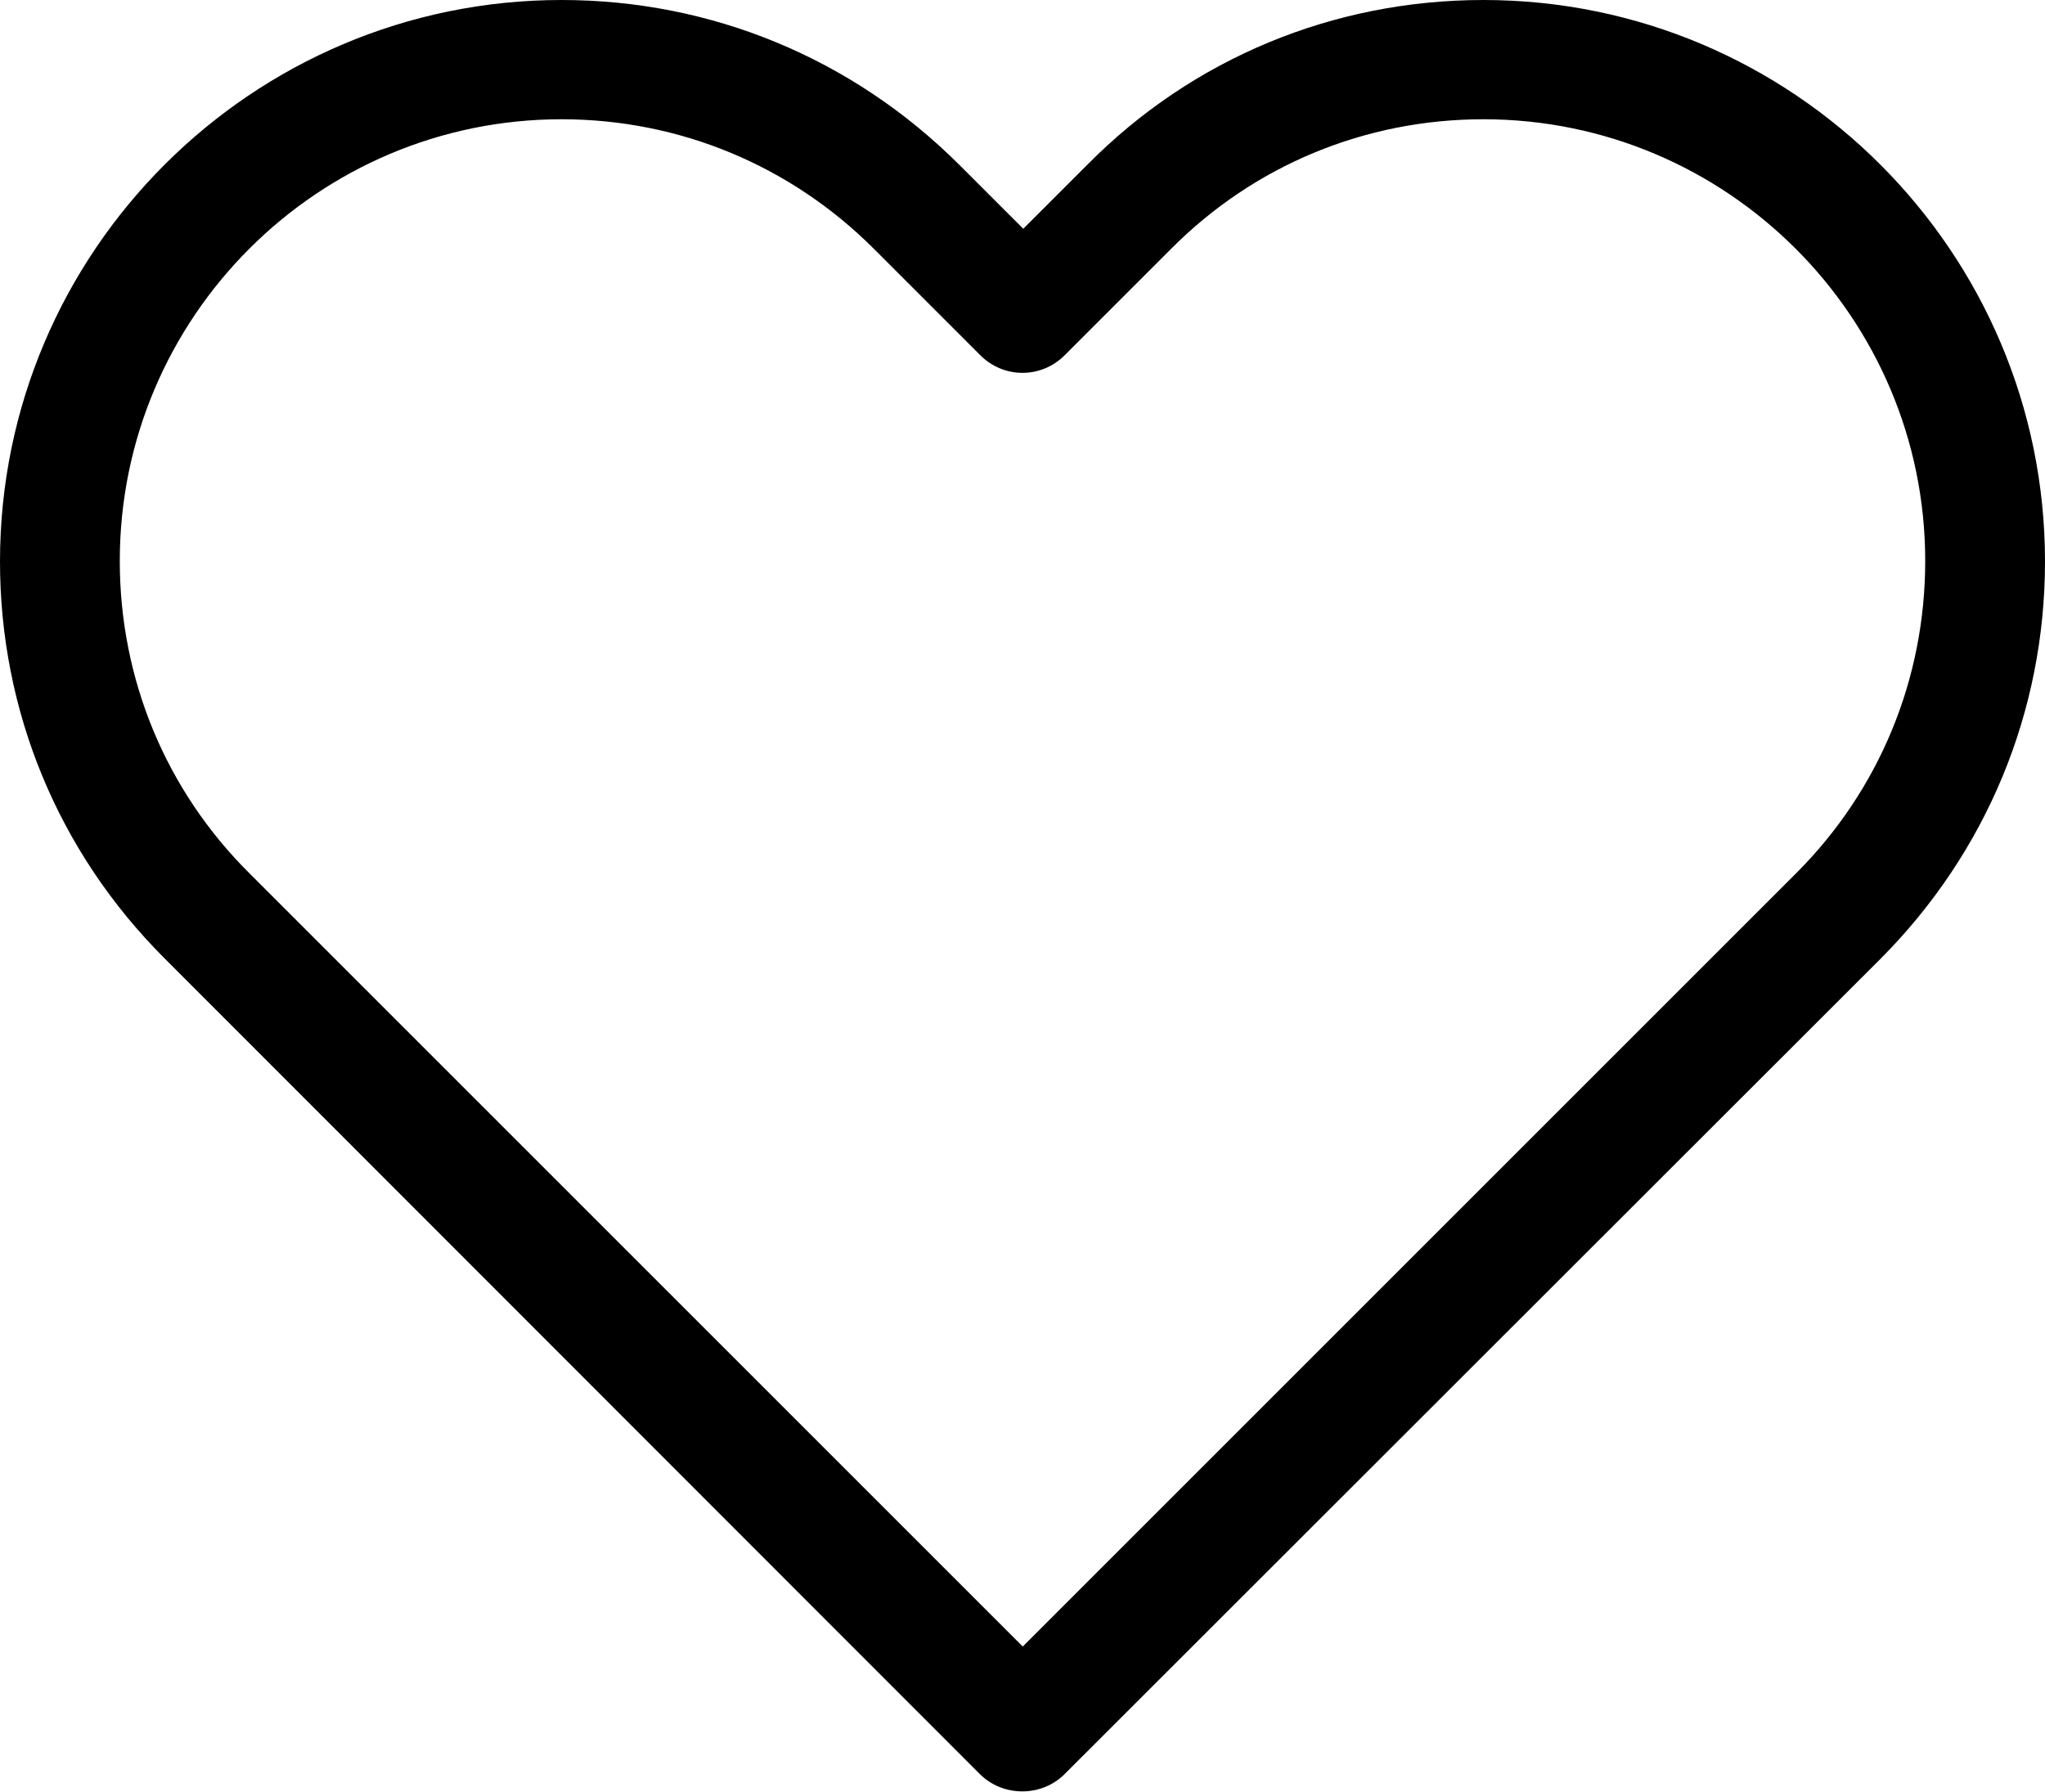
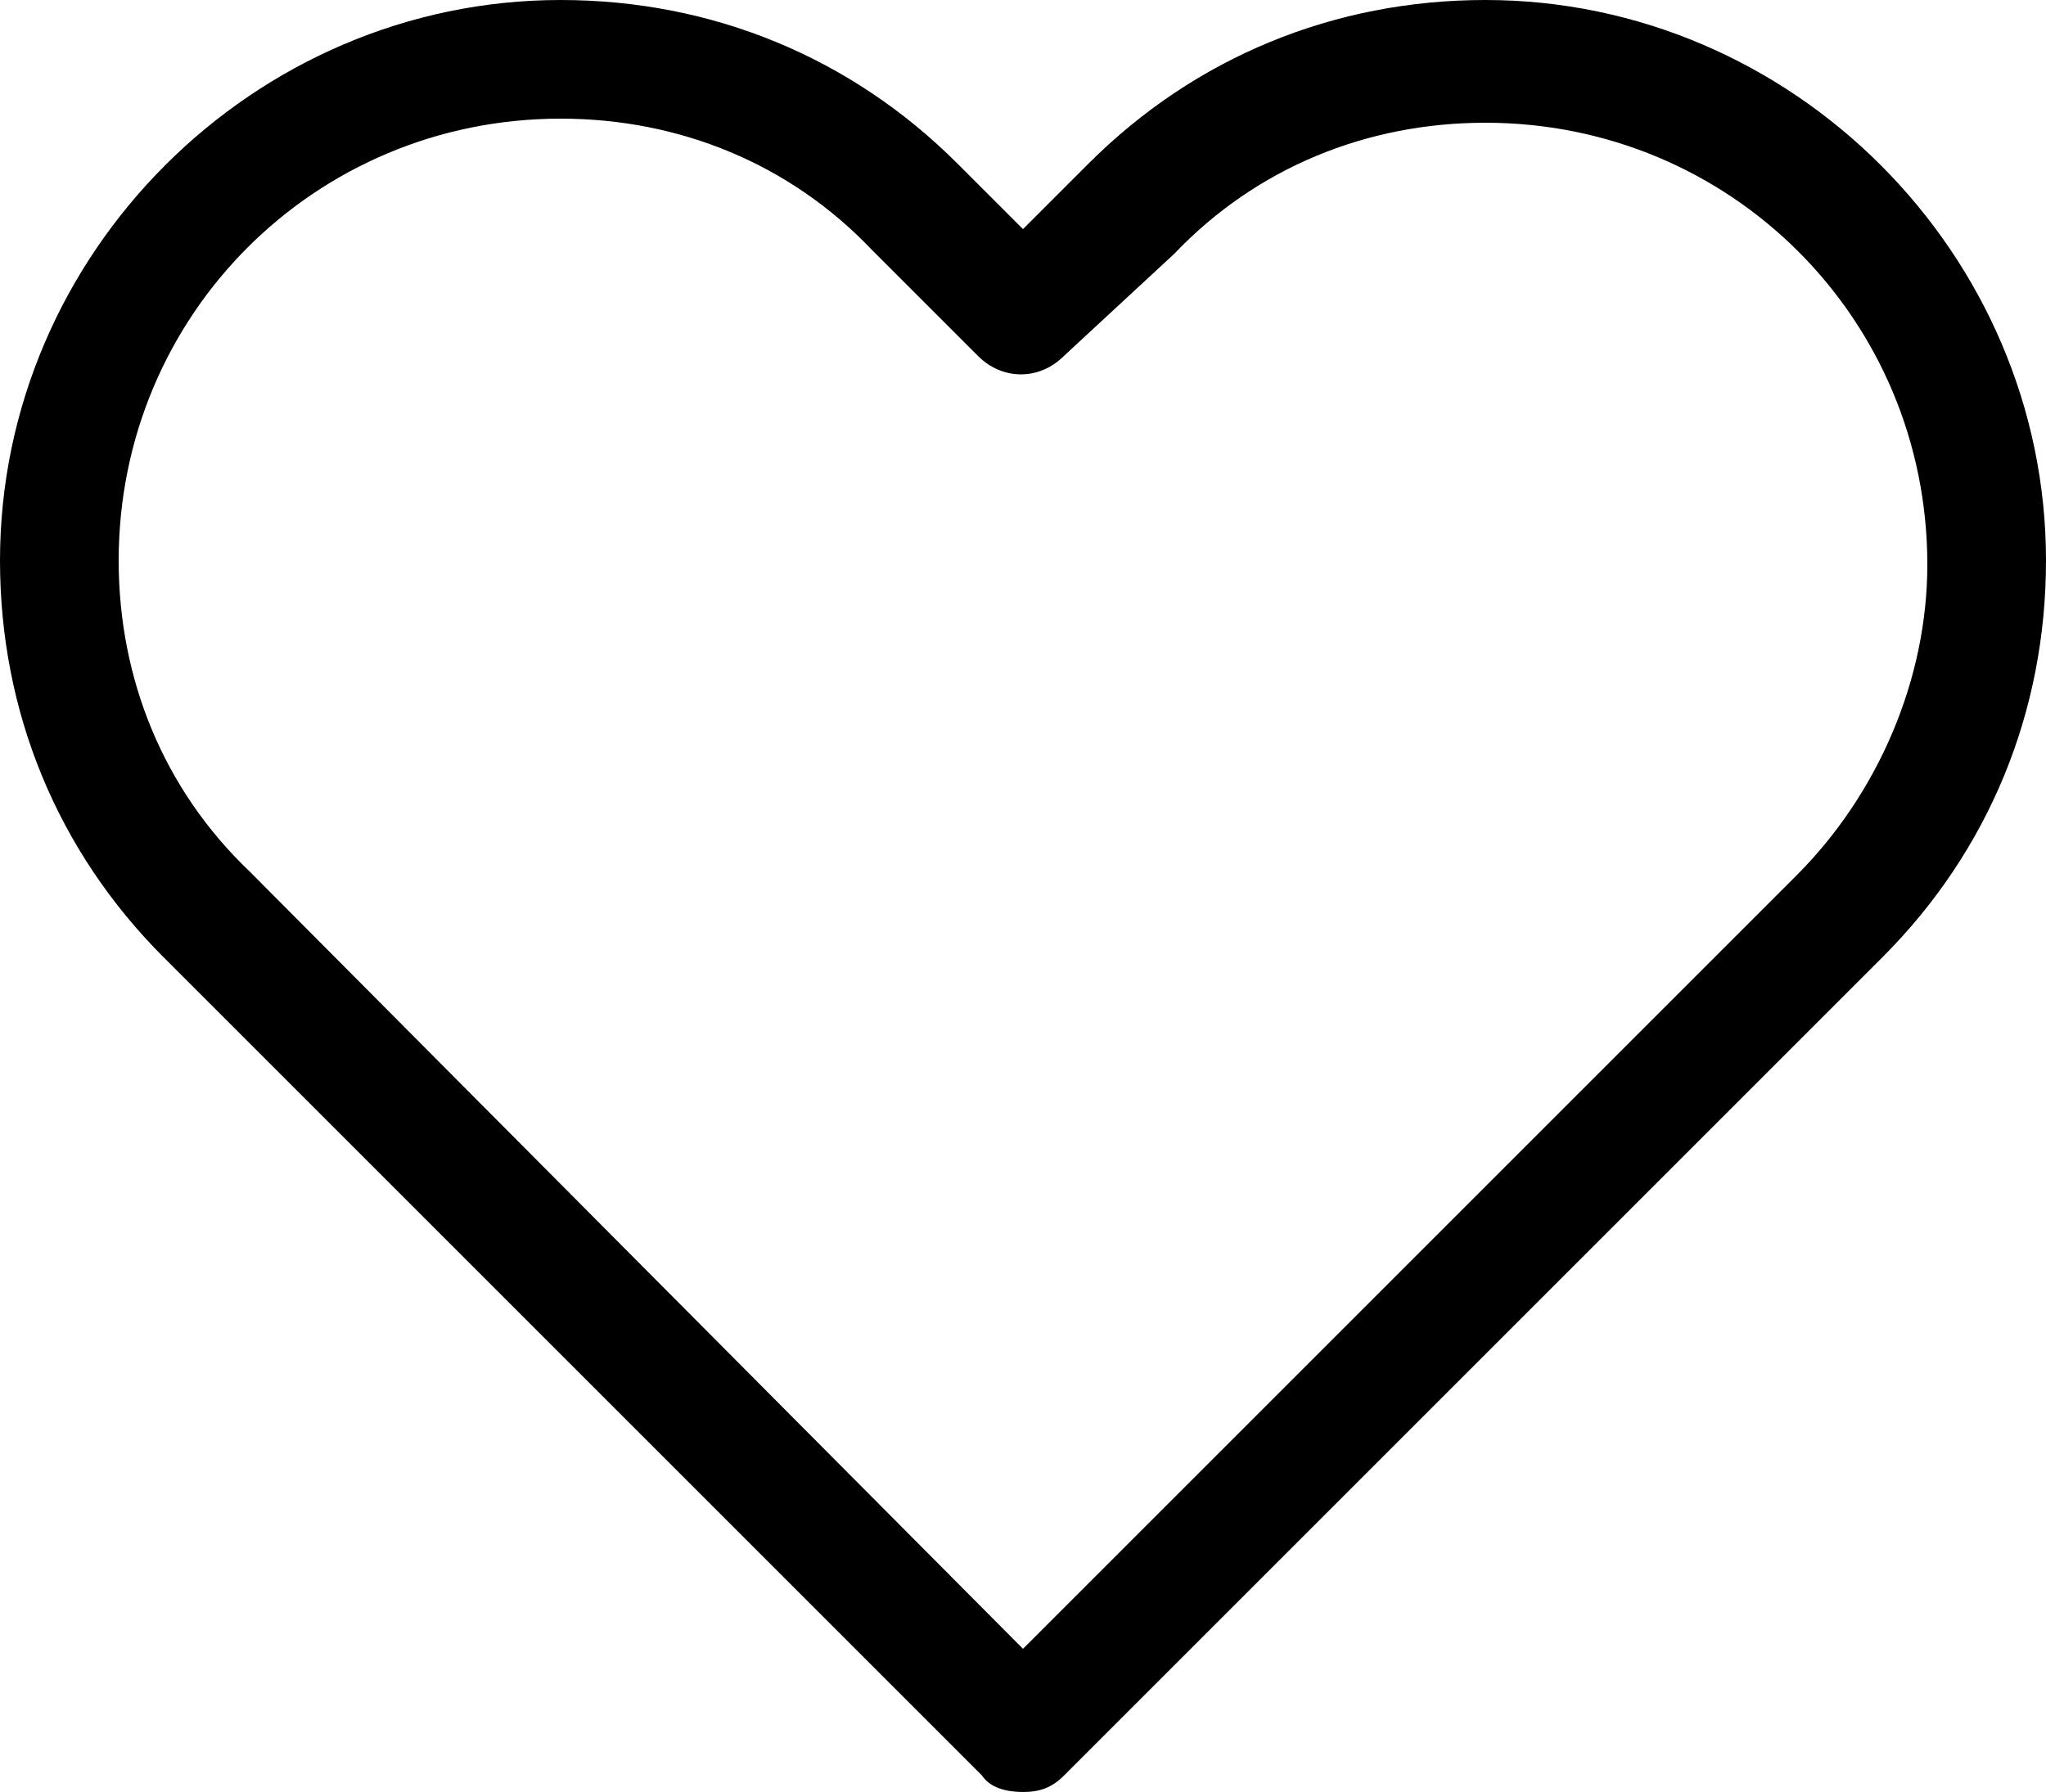
- <svg xmlns="http://www.w3.org/2000/svg" version="1.1" id="Layer_1" x="0px" y="0px" viewBox="0 0 399.5 350" style="enable-background:new 0 0 399.5 350;" xml:space="preserve">
-   <path d="M199.7,350c-3,0-6-1.1-8.3-3.4L32.1,187.2C11.4,166.5,0,139,0,109.7C0,49.2,49.2,0,109.7,0c29.3,0,56.8,11.4,77.6,32.1  l12.6,12.6l12.6-12.6C233,11.4,260.5,0,289.8,0c60.5,0,109.7,49.2,109.7,109.7c0,29.3-11.4,56.8-32.1,77.6L208,346.6  C205.7,348.9,202.7,350,199.7,350L199.7,350z M109.7,23.3c-47.6,0-86.3,38.7-86.3,86.3c0,23.1,9,44.8,25.3,61l151.1,151.1  l151.1-151.1c16.3-16.3,25.2-38,25.2-61c0-47.6-38.7-86.3-86.3-86.3c-23.1,0-44.8,9-61,25.3l-20.8,20.8c-4.6,4.6-11.9,4.6-16.5,0  l-20.8-20.8C154.4,32.3,132.7,23.3,109.7,23.3L109.7,23.3z" />
+ <svg xmlns="http://www.w3.org/2000/svg" version="1.1" id="Layer_1" x="0px" y="0px" viewBox="0 0 50 43.8" style="enable-background:new 0 0 50 43.8;" xml:space="preserve">
+   <path d="M25,43.8c-0.4,0-0.8-0.1-1-0.4L4,23.4c-2.6-2.6-4-6-4-9.7C0,6.2,6.2,0,13.7,0c3.7,0,7.1,1.4,9.7,4L25,5.6L26.6,4  c2.6-2.6,6-4,9.7-4C43.8,0,50,6.2,50,13.7c0,3.7-1.4,7.1-4,9.7L26,43.4C25.7,43.7,25.4,43.8,25,43.8L25,43.8z M13.7,2.9  c-6,0-10.8,4.8-10.8,10.8c0,2.9,1.1,5.6,3.2,7.6L25,40.3l18.9-18.9c2-2,3.2-4.8,3.2-7.6c0-6-4.8-10.8-10.8-10.8  c-2.9,0-5.6,1.1-7.6,3.2L26,8.7c-0.6,0.6-1.5,0.6-2.1,0l-2.6-2.6C19.3,4,16.6,2.9,13.7,2.9L13.7,2.9z" />
</svg>
